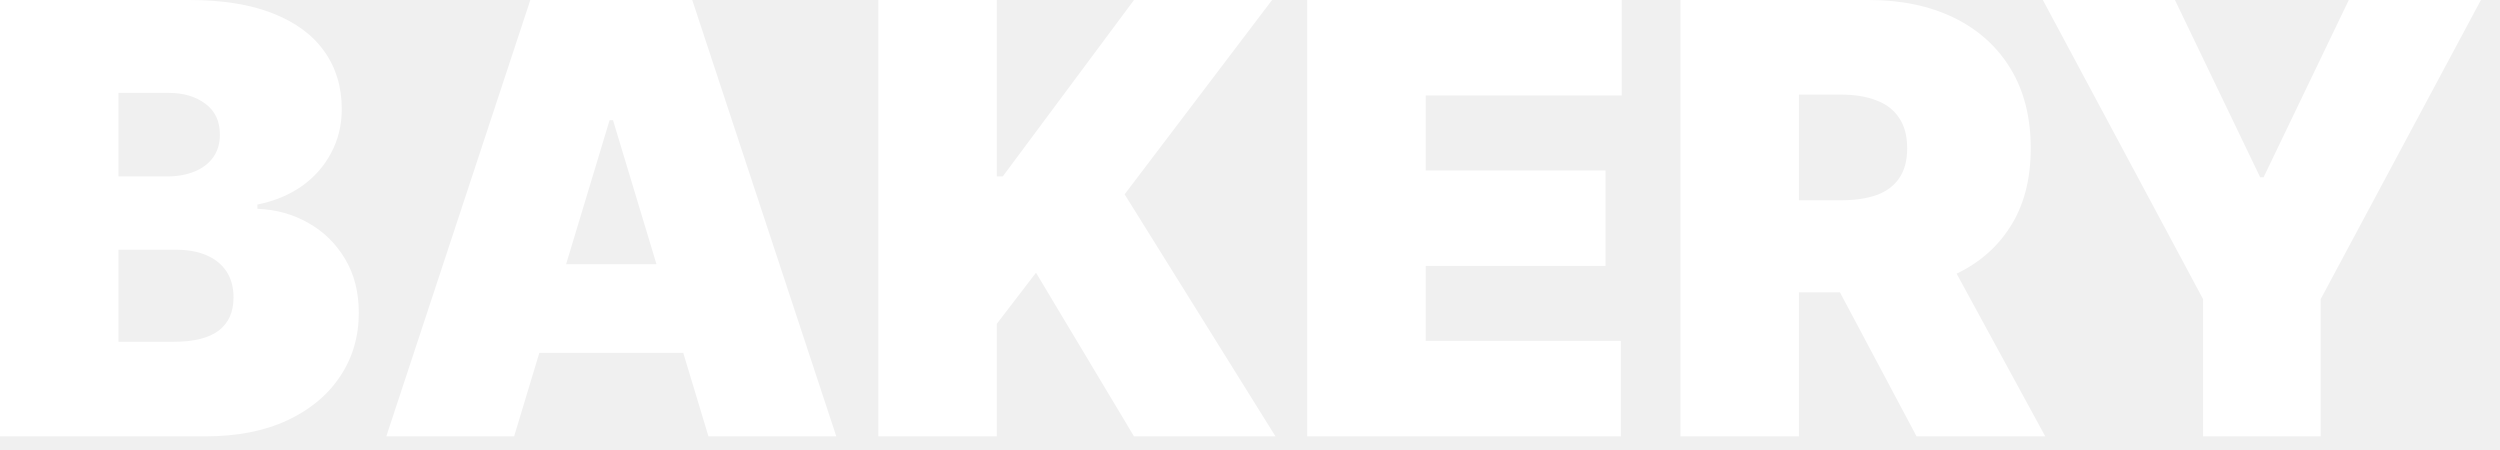
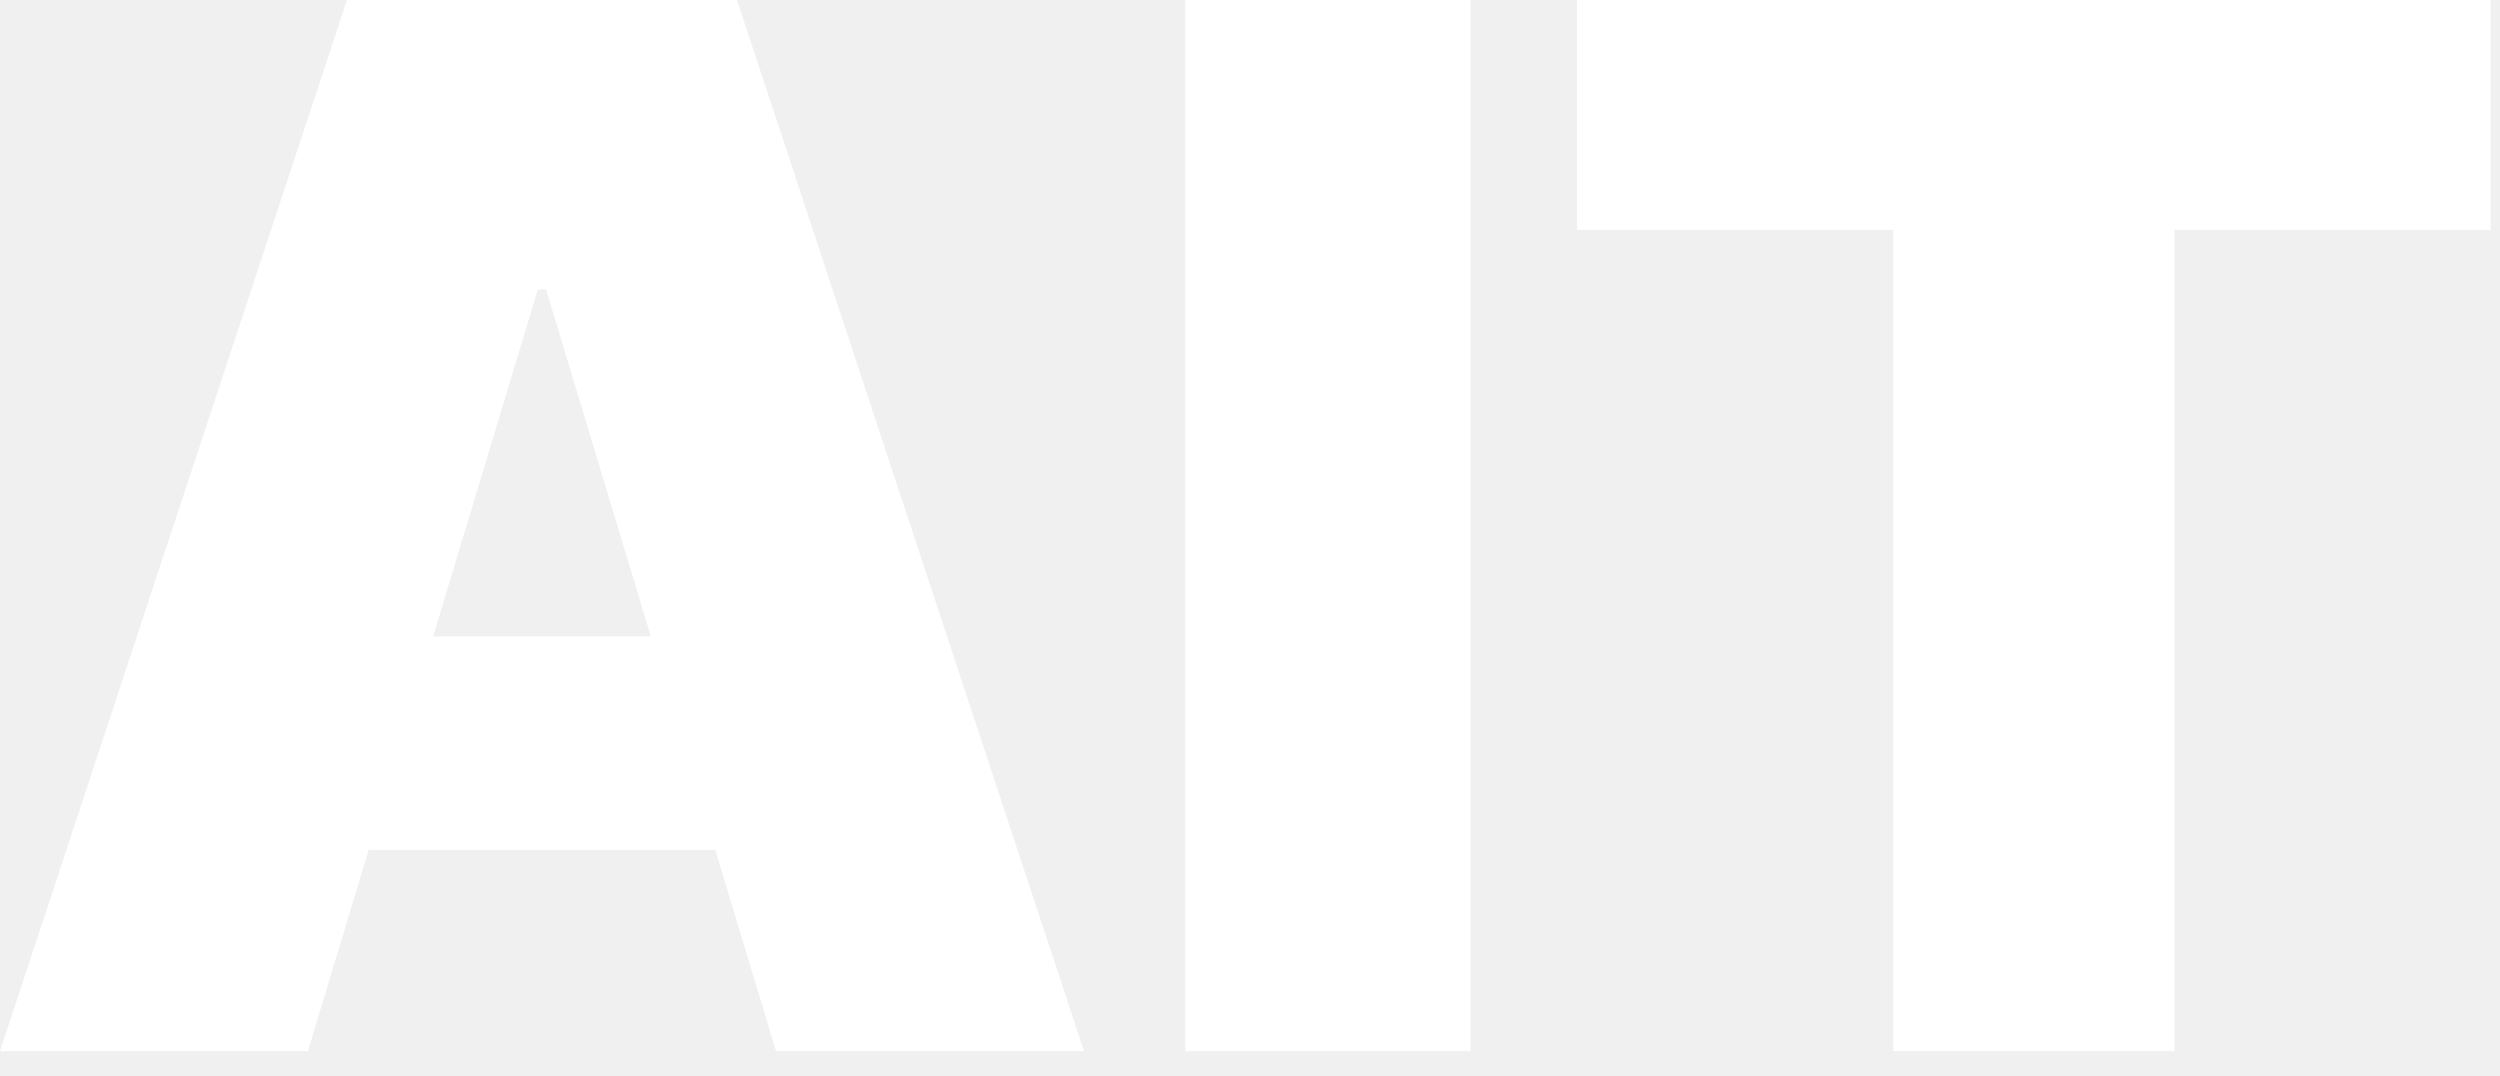
- <svg xmlns="http://www.w3.org/2000/svg" width="100" height="18" viewBox="0 0 100 18" fill="none">
-   <path d="M0 17.454V0H7.568C8.898 0 10.014 0.179 10.918 0.537C11.827 0.895 12.511 1.401 12.972 2.054C13.438 2.707 13.671 3.477 13.671 4.364C13.671 5.006 13.528 5.591 13.244 6.119C12.966 6.648 12.574 7.091 12.068 7.449C11.562 7.801 10.972 8.045 10.296 8.182V8.352C11.046 8.381 11.727 8.571 12.341 8.923C12.954 9.27 13.443 9.75 13.807 10.364C14.171 10.972 14.352 11.688 14.352 12.511C14.352 13.466 14.102 14.315 13.602 15.06C13.108 15.804 12.403 16.389 11.489 16.815C10.574 17.241 9.483 17.454 8.216 17.454H0ZM4.739 13.671H6.955C7.75 13.671 8.347 13.523 8.744 13.227C9.142 12.926 9.341 12.483 9.341 11.898C9.341 11.489 9.247 11.142 9.06 10.858C8.872 10.574 8.605 10.358 8.259 10.21C7.918 10.062 7.506 9.989 7.023 9.989H4.739V13.671ZM4.739 7.057H6.682C7.097 7.057 7.463 6.991 7.781 6.861C8.099 6.73 8.347 6.543 8.523 6.298C8.705 6.048 8.795 5.744 8.795 5.386C8.795 4.847 8.602 4.435 8.216 4.151C7.83 3.861 7.341 3.716 6.75 3.716H4.739V7.057Z" fill="white" />
-   <path d="M20.565 17.454H15.452L21.213 0H27.69L33.452 17.454H28.338L24.52 4.807H24.384L20.565 17.454ZM19.611 10.568H29.224V14.114H19.611V10.568Z" fill="white" />
-   <path d="M35.133 17.454V0H39.871V7.057H40.11L45.36 0H50.883L44.985 7.773L51.019 17.454H45.36L41.44 10.909L39.871 12.954V17.454H35.133Z" fill="white" />
-   <path d="M52.289 17.454V0H64.869V3.818H57.028V6.818H64.221V10.636H57.028V13.636H64.835V17.454H52.289Z" fill="white" />
-   <path d="M67.219 17.454V0H74.753C76.048 0 77.182 0.236 78.153 0.707C79.125 1.179 79.881 1.858 80.421 2.744C80.96 3.631 81.23 4.693 81.23 5.932C81.23 7.182 80.952 8.236 80.395 9.094C79.844 9.952 79.068 10.599 78.068 11.037C77.074 11.474 75.912 11.693 74.582 11.693H70.082V8.011H73.628C74.185 8.011 74.659 7.943 75.051 7.807C75.449 7.665 75.753 7.44 75.963 7.134C76.179 6.827 76.287 6.426 76.287 5.932C76.287 5.432 76.179 5.026 75.963 4.713C75.753 4.395 75.449 4.162 75.051 4.014C74.659 3.861 74.185 3.784 73.628 3.784H71.957V17.454H67.219ZM77.446 9.443L81.81 17.454H76.662L72.401 9.443H77.446Z" fill="white" />
-   <path d="M81.714 0H86.998L90.407 7.091H90.543L93.952 0H99.237L92.827 11.966V17.454H88.123V11.966L81.714 0Z" fill="white" />
+ <svg xmlns="http://www.w3.org/2000/svg" width="79" height="34" viewBox="0 0 79 34" fill="none">
+   <path d="M9.731 33.215H3.75893e-06L10.963 1.78444e-06H23.289L34.253 33.215H24.522L17.256 9.147H16.997L9.731 33.215ZM7.915 20.111H26.209V26.857H7.915V20.111ZM46.469 1.78444e-06V33.215H37.452V1.78444e-06H46.469ZM49.835 7.266V1.78444e-06H78.703V7.266H68.713V33.215H59.825V7.266H49.835Z" fill="white" />
</svg>
